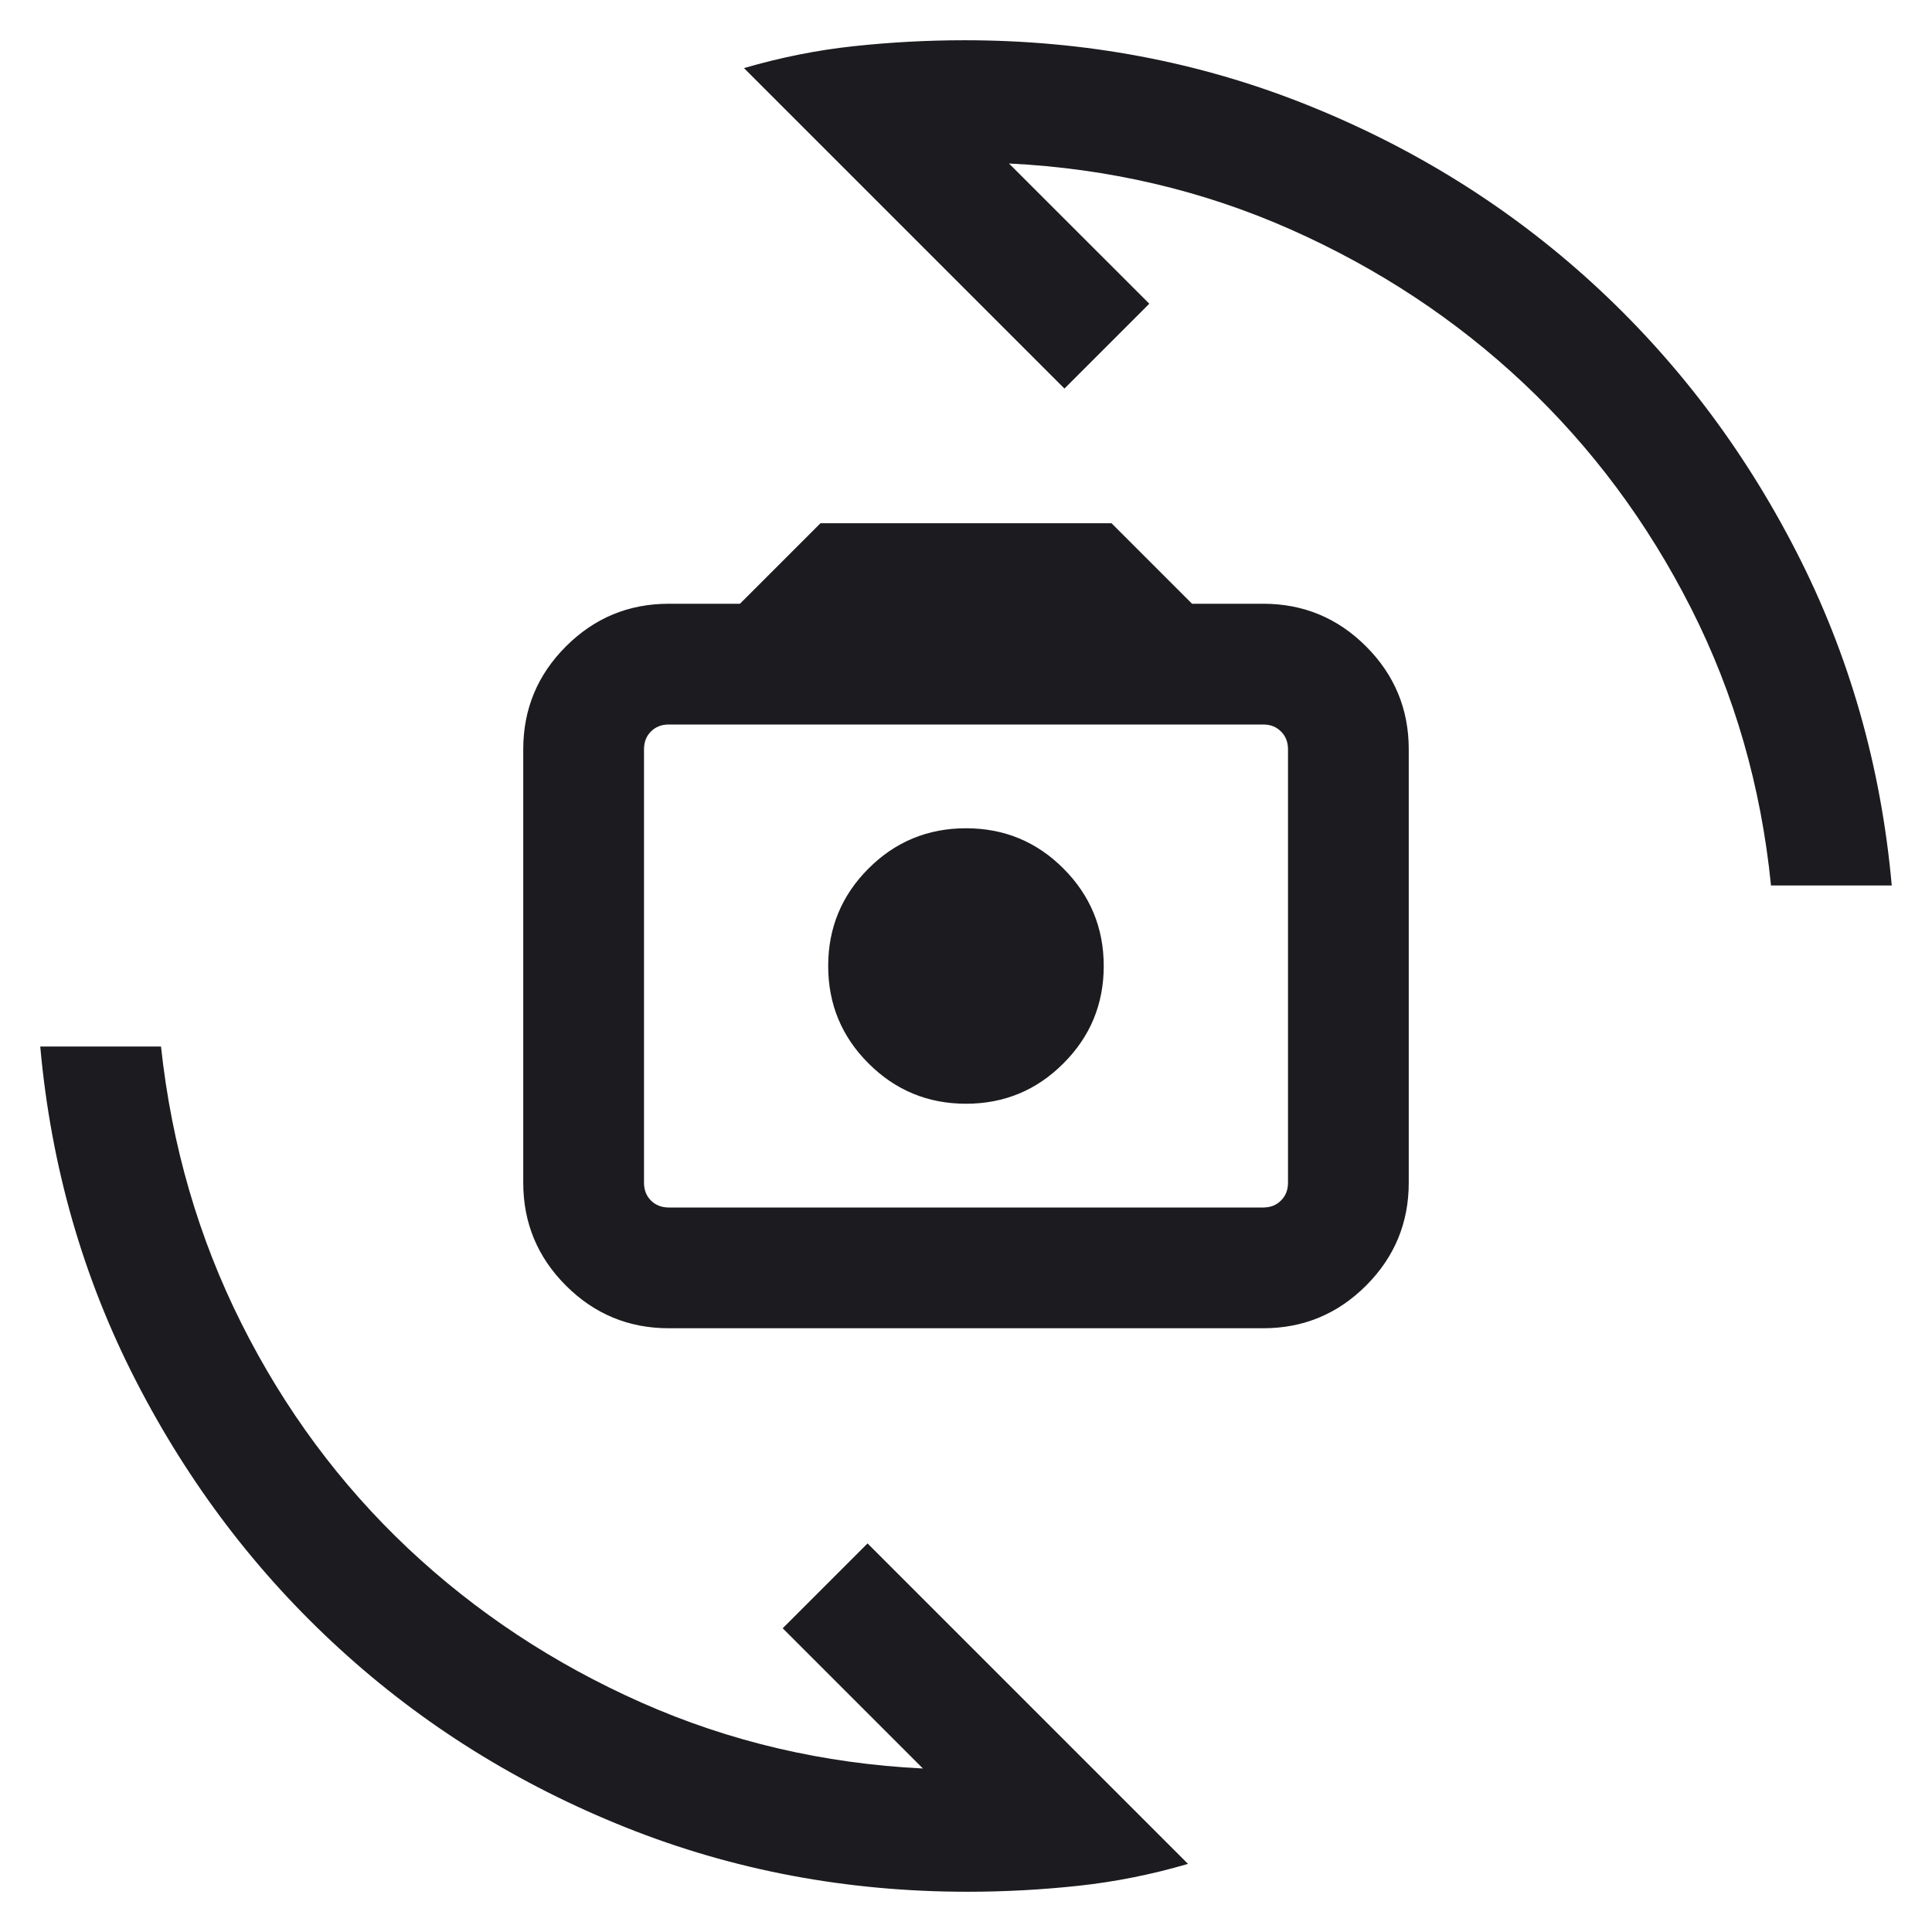
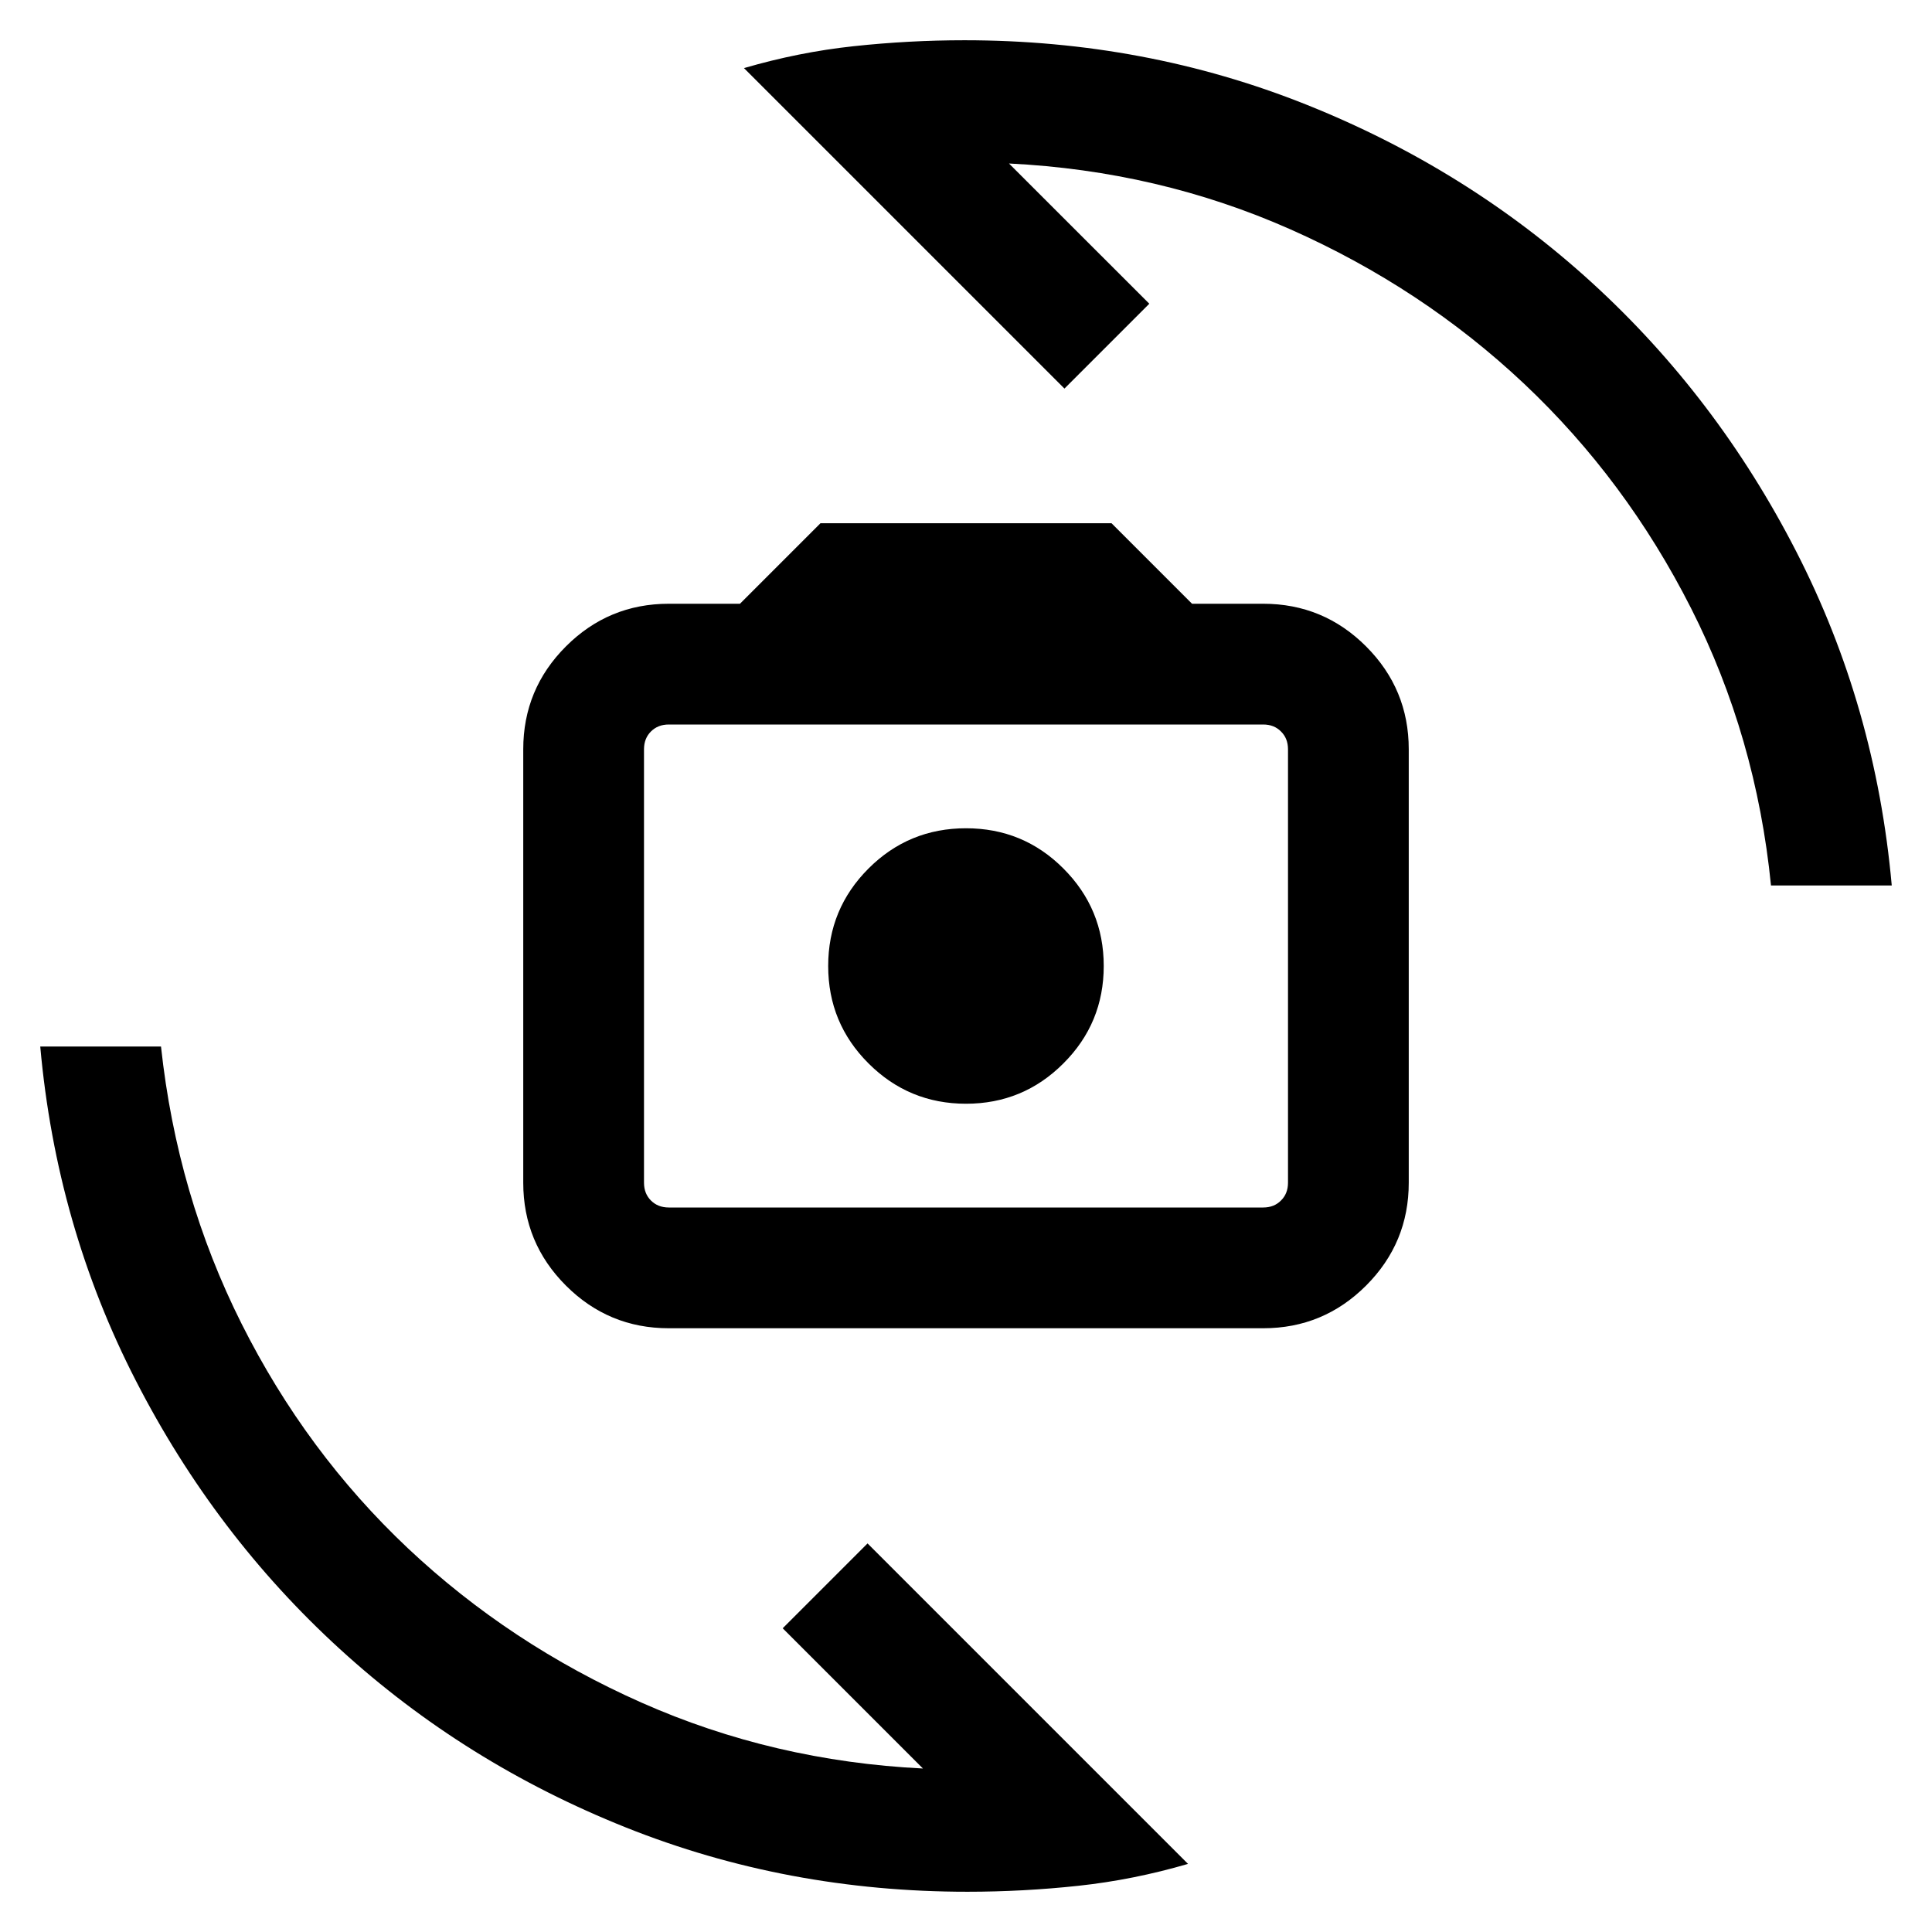
<svg xmlns="http://www.w3.org/2000/svg" width="24" height="24" viewBox="0 0 24 24" fill="none">
  <mask id="mask0_2368_2343" style="mask-type:alpha" maskUnits="userSpaceOnUse" x="0" y="0" width="24" height="24">
-     <rect width="24" height="24" fill="#D9D9D9" />
+     <rect width="24" height="24" fill="currentColor" />
  </mask>
  <g mask="url(#mask0_2368_2343)">
-     <path d="M8.308 16.5C7.809 16.5 7.383 16.323 7.03 15.97C6.677 15.617 6.5 15.191 6.5 14.692V9.308C6.5 8.809 6.677 8.383 7.03 8.03C7.383 7.677 7.809 7.5 8.308 7.5H9.192L10.192 6.5H13.808L14.808 7.5H15.692C16.191 7.5 16.617 7.677 16.97 8.03C17.323 8.383 17.5 8.809 17.5 9.308V14.692C17.5 15.191 17.323 15.617 16.97 15.97C16.617 16.323 16.191 16.5 15.692 16.5H8.308ZM8.308 15H15.692C15.782 15 15.856 14.971 15.913 14.913C15.971 14.856 16 14.782 16 14.692V9.308C16 9.218 15.971 9.144 15.913 9.087C15.856 9.029 15.782 9 15.692 9H8.308C8.218 9 8.144 9.029 8.086 9.087C8.029 9.144 8 9.218 8 9.308V14.692C8 14.782 8.029 14.856 8.086 14.913C8.144 14.971 8.218 15 8.308 15ZM12 13.711C12.473 13.711 12.877 13.544 13.21 13.21C13.544 12.877 13.711 12.473 13.711 12C13.711 11.527 13.544 11.123 13.21 10.789C12.877 10.455 12.473 10.289 12 10.289C11.527 10.289 11.123 10.455 10.789 10.789C10.455 11.123 10.288 11.527 10.288 12C10.288 12.473 10.455 12.877 10.789 13.21C11.123 13.544 11.527 13.711 12 13.711ZM9.242 0.846C9.694 0.714 10.147 0.623 10.604 0.574C11.06 0.525 11.519 0.5 11.981 0.5C13.477 0.5 14.892 0.766 16.226 1.299C17.56 1.832 18.744 2.57 19.777 3.513C20.81 4.457 21.656 5.569 22.313 6.85C22.971 8.131 23.367 9.514 23.5 11H22C21.877 9.768 21.546 8.62 21.007 7.556C20.468 6.492 19.776 5.562 18.933 4.767C18.089 3.972 17.121 3.333 16.03 2.849C14.938 2.365 13.773 2.092 12.534 2.031L14.277 3.773L13.223 4.827L9.242 0.846ZM14.758 23.154C14.306 23.286 13.852 23.377 13.396 23.426C12.94 23.475 12.481 23.5 12.019 23.5C10.523 23.5 9.108 23.234 7.774 22.701C6.44 22.168 5.256 21.43 4.223 20.486C3.19 19.543 2.344 18.431 1.687 17.15C1.029 15.869 0.633 14.486 0.5 13H2C2.133 14.232 2.467 15.38 3.001 16.444C3.535 17.508 4.224 18.438 5.067 19.233C5.911 20.027 6.878 20.667 7.97 21.151C9.062 21.635 10.227 21.908 11.465 21.969L9.723 20.227L10.777 19.173L14.758 23.154Z" fill="#1C1B1F" />
+     <path d="M8.308 16.5C7.809 16.5 7.383 16.323 7.03 15.97C6.677 15.617 6.5 15.191 6.5 14.692V9.308C6.5 8.809 6.677 8.383 7.03 8.03C7.383 7.677 7.809 7.5 8.308 7.5H9.192L10.192 6.5H13.808L14.808 7.5H15.692C16.191 7.5 16.617 7.677 16.97 8.03C17.323 8.383 17.5 8.809 17.5 9.308V14.692C17.5 15.191 17.323 15.617 16.97 15.97C16.617 16.323 16.191 16.5 15.692 16.5H8.308ZM8.308 15H15.692C15.782 15 15.856 14.971 15.913 14.913C15.971 14.856 16 14.782 16 14.692V9.308C16 9.218 15.971 9.144 15.913 9.087C15.856 9.029 15.782 9 15.692 9H8.308C8.218 9 8.144 9.029 8.086 9.087C8.029 9.144 8 9.218 8 9.308V14.692C8 14.782 8.029 14.856 8.086 14.913C8.144 14.971 8.218 15 8.308 15ZM12 13.711C12.473 13.711 12.877 13.544 13.21 13.21C13.544 12.877 13.711 12.473 13.711 12C13.711 11.527 13.544 11.123 13.21 10.789C12.877 10.455 12.473 10.289 12 10.289C11.527 10.289 11.123 10.455 10.789 10.789C10.455 11.123 10.288 11.527 10.288 12C10.288 12.473 10.455 12.877 10.789 13.21C11.123 13.544 11.527 13.711 12 13.711ZM9.242 0.846C9.694 0.714 10.147 0.623 10.604 0.574C11.06 0.525 11.519 0.5 11.981 0.5C13.477 0.5 14.892 0.766 16.226 1.299C17.56 1.832 18.744 2.57 19.777 3.513C20.81 4.457 21.656 5.569 22.313 6.85C22.971 8.131 23.367 9.514 23.5 11H22C21.877 9.768 21.546 8.62 21.007 7.556C20.468 6.492 19.776 5.562 18.933 4.767C18.089 3.972 17.121 3.333 16.03 2.849C14.938 2.365 13.773 2.092 12.534 2.031L14.277 3.773L13.223 4.827L9.242 0.846ZM14.758 23.154C14.306 23.286 13.852 23.377 13.396 23.426C12.94 23.475 12.481 23.5 12.019 23.5C10.523 23.5 9.108 23.234 7.774 22.701C6.44 22.168 5.256 21.43 4.223 20.486C3.19 19.543 2.344 18.431 1.687 17.15C1.029 15.869 0.633 14.486 0.5 13H2C2.133 14.232 2.467 15.38 3.001 16.444C3.535 17.508 4.224 18.438 5.067 19.233C5.911 20.027 6.878 20.667 7.97 21.151C9.062 21.635 10.227 21.908 11.465 21.969L9.723 20.227L10.777 19.173L14.758 23.154Z" fill="currentColor" />
  </g>
</svg>
